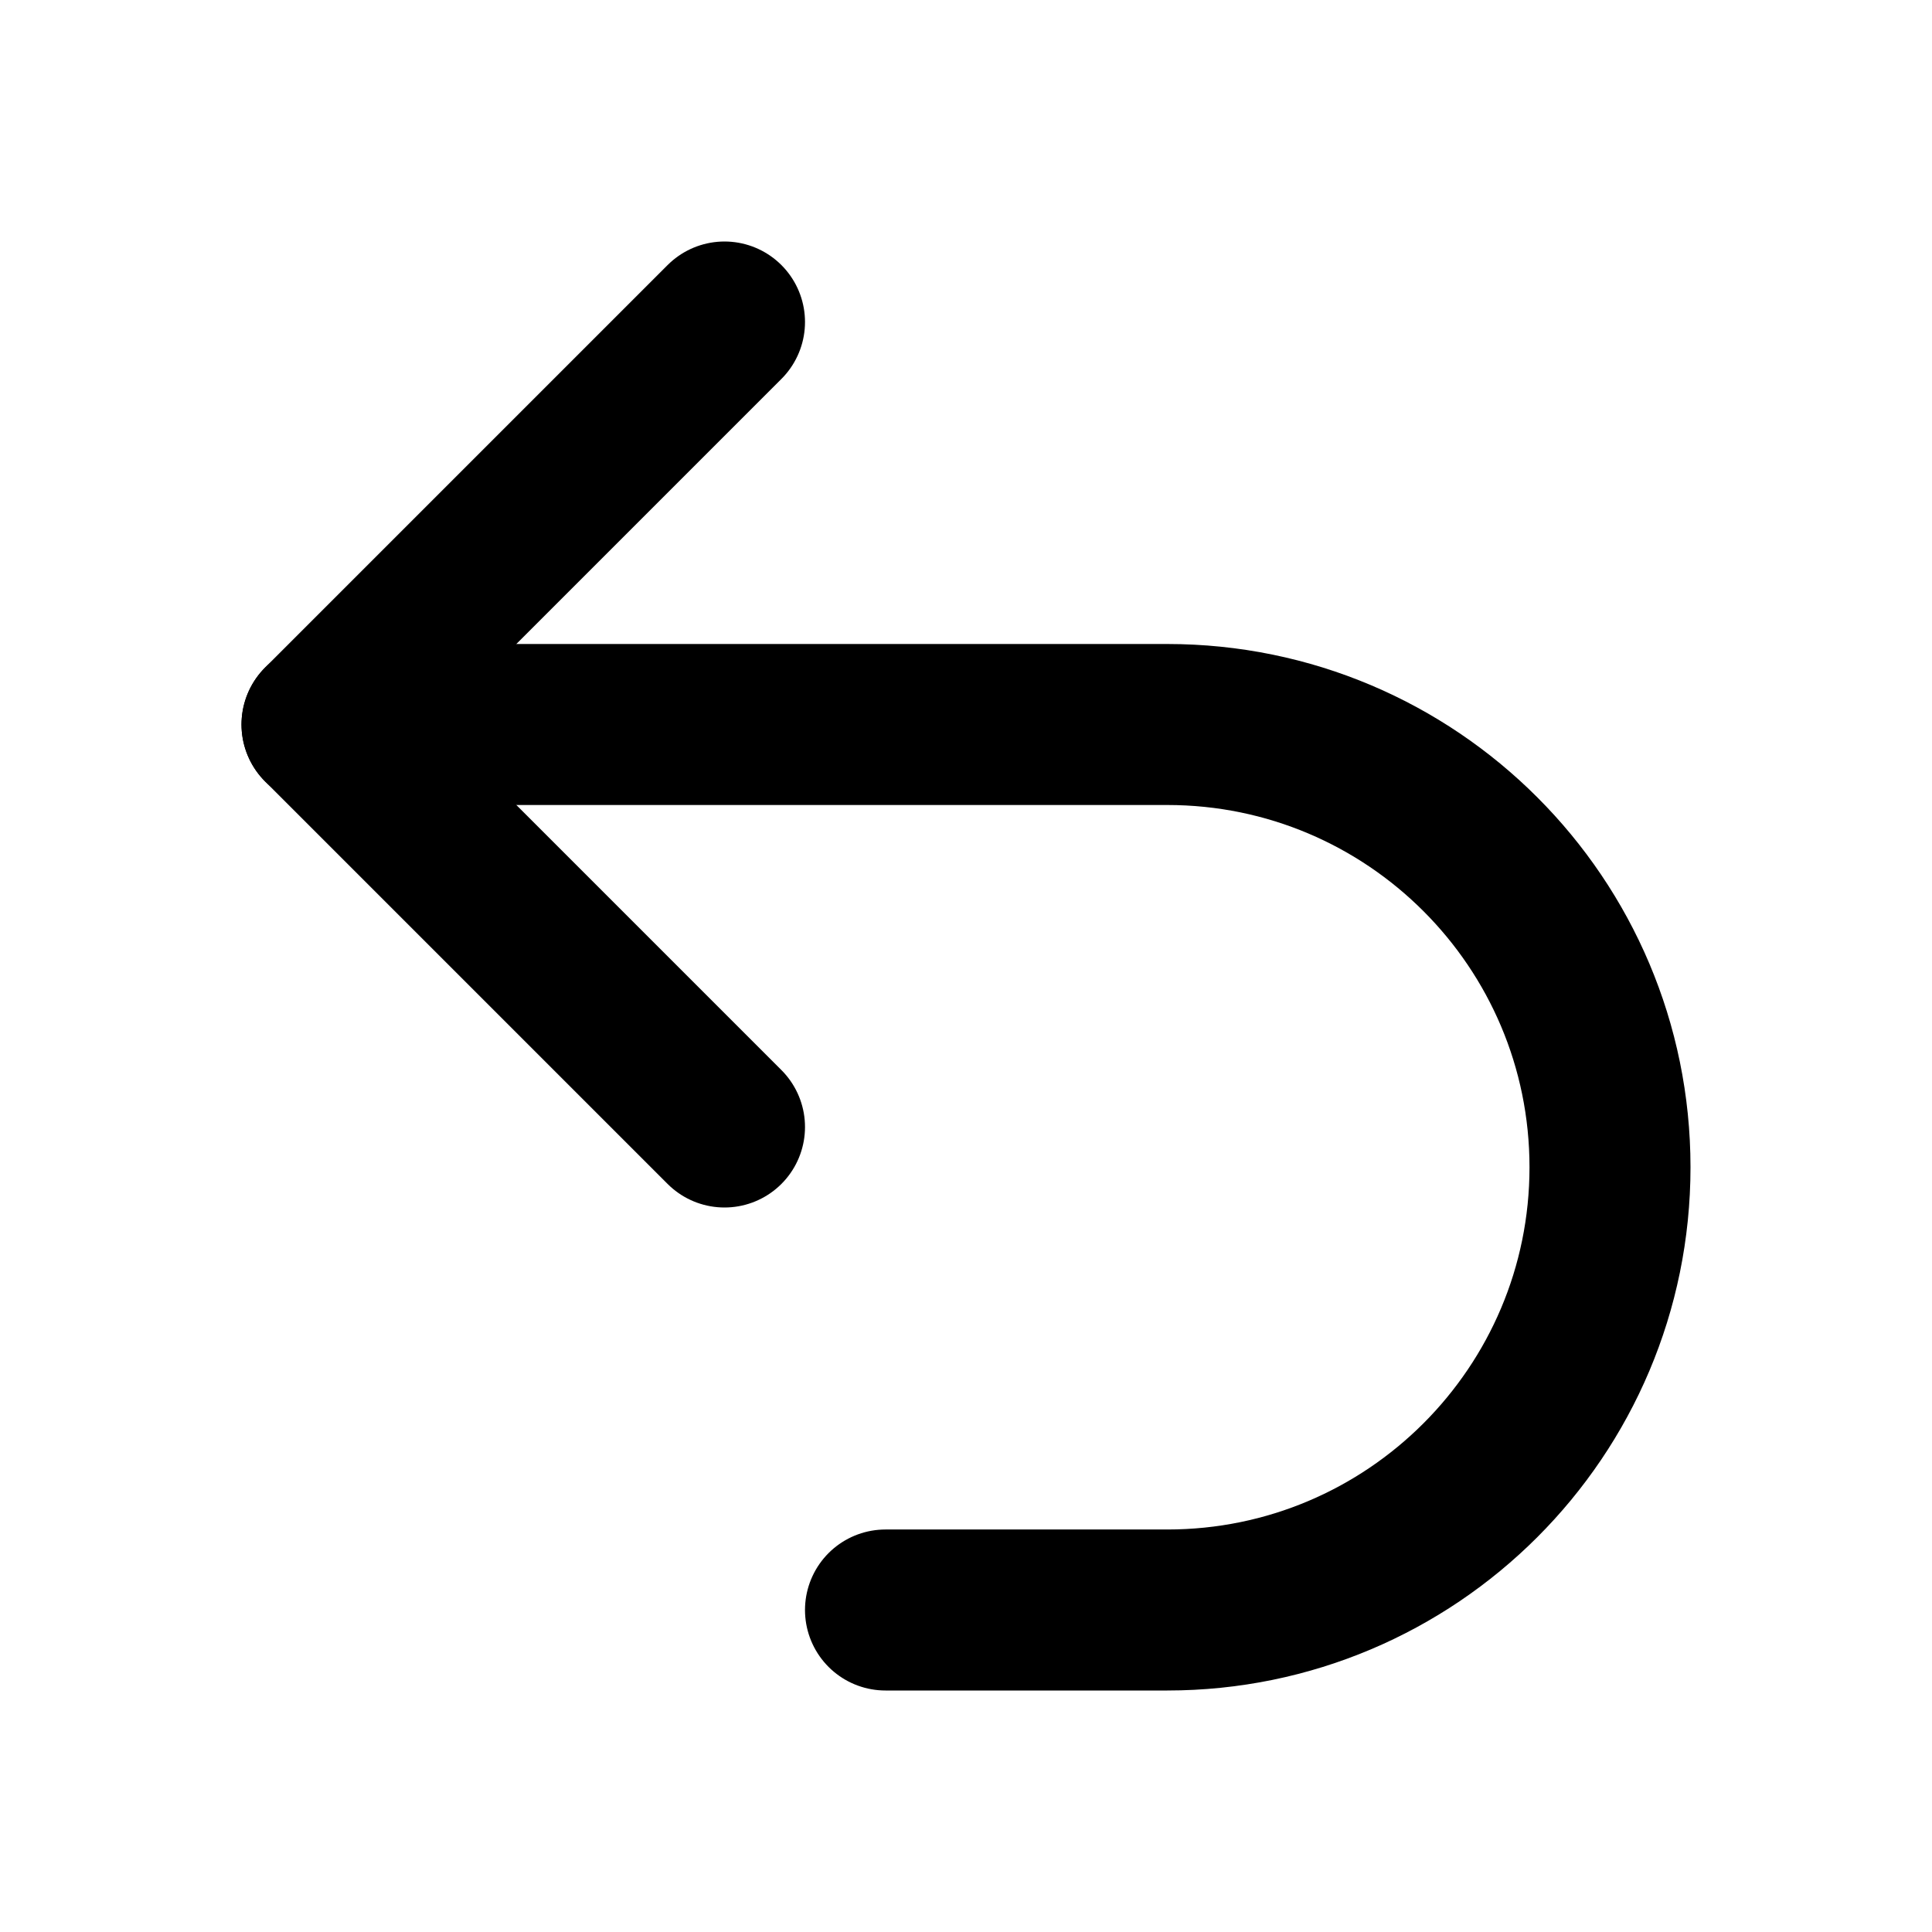
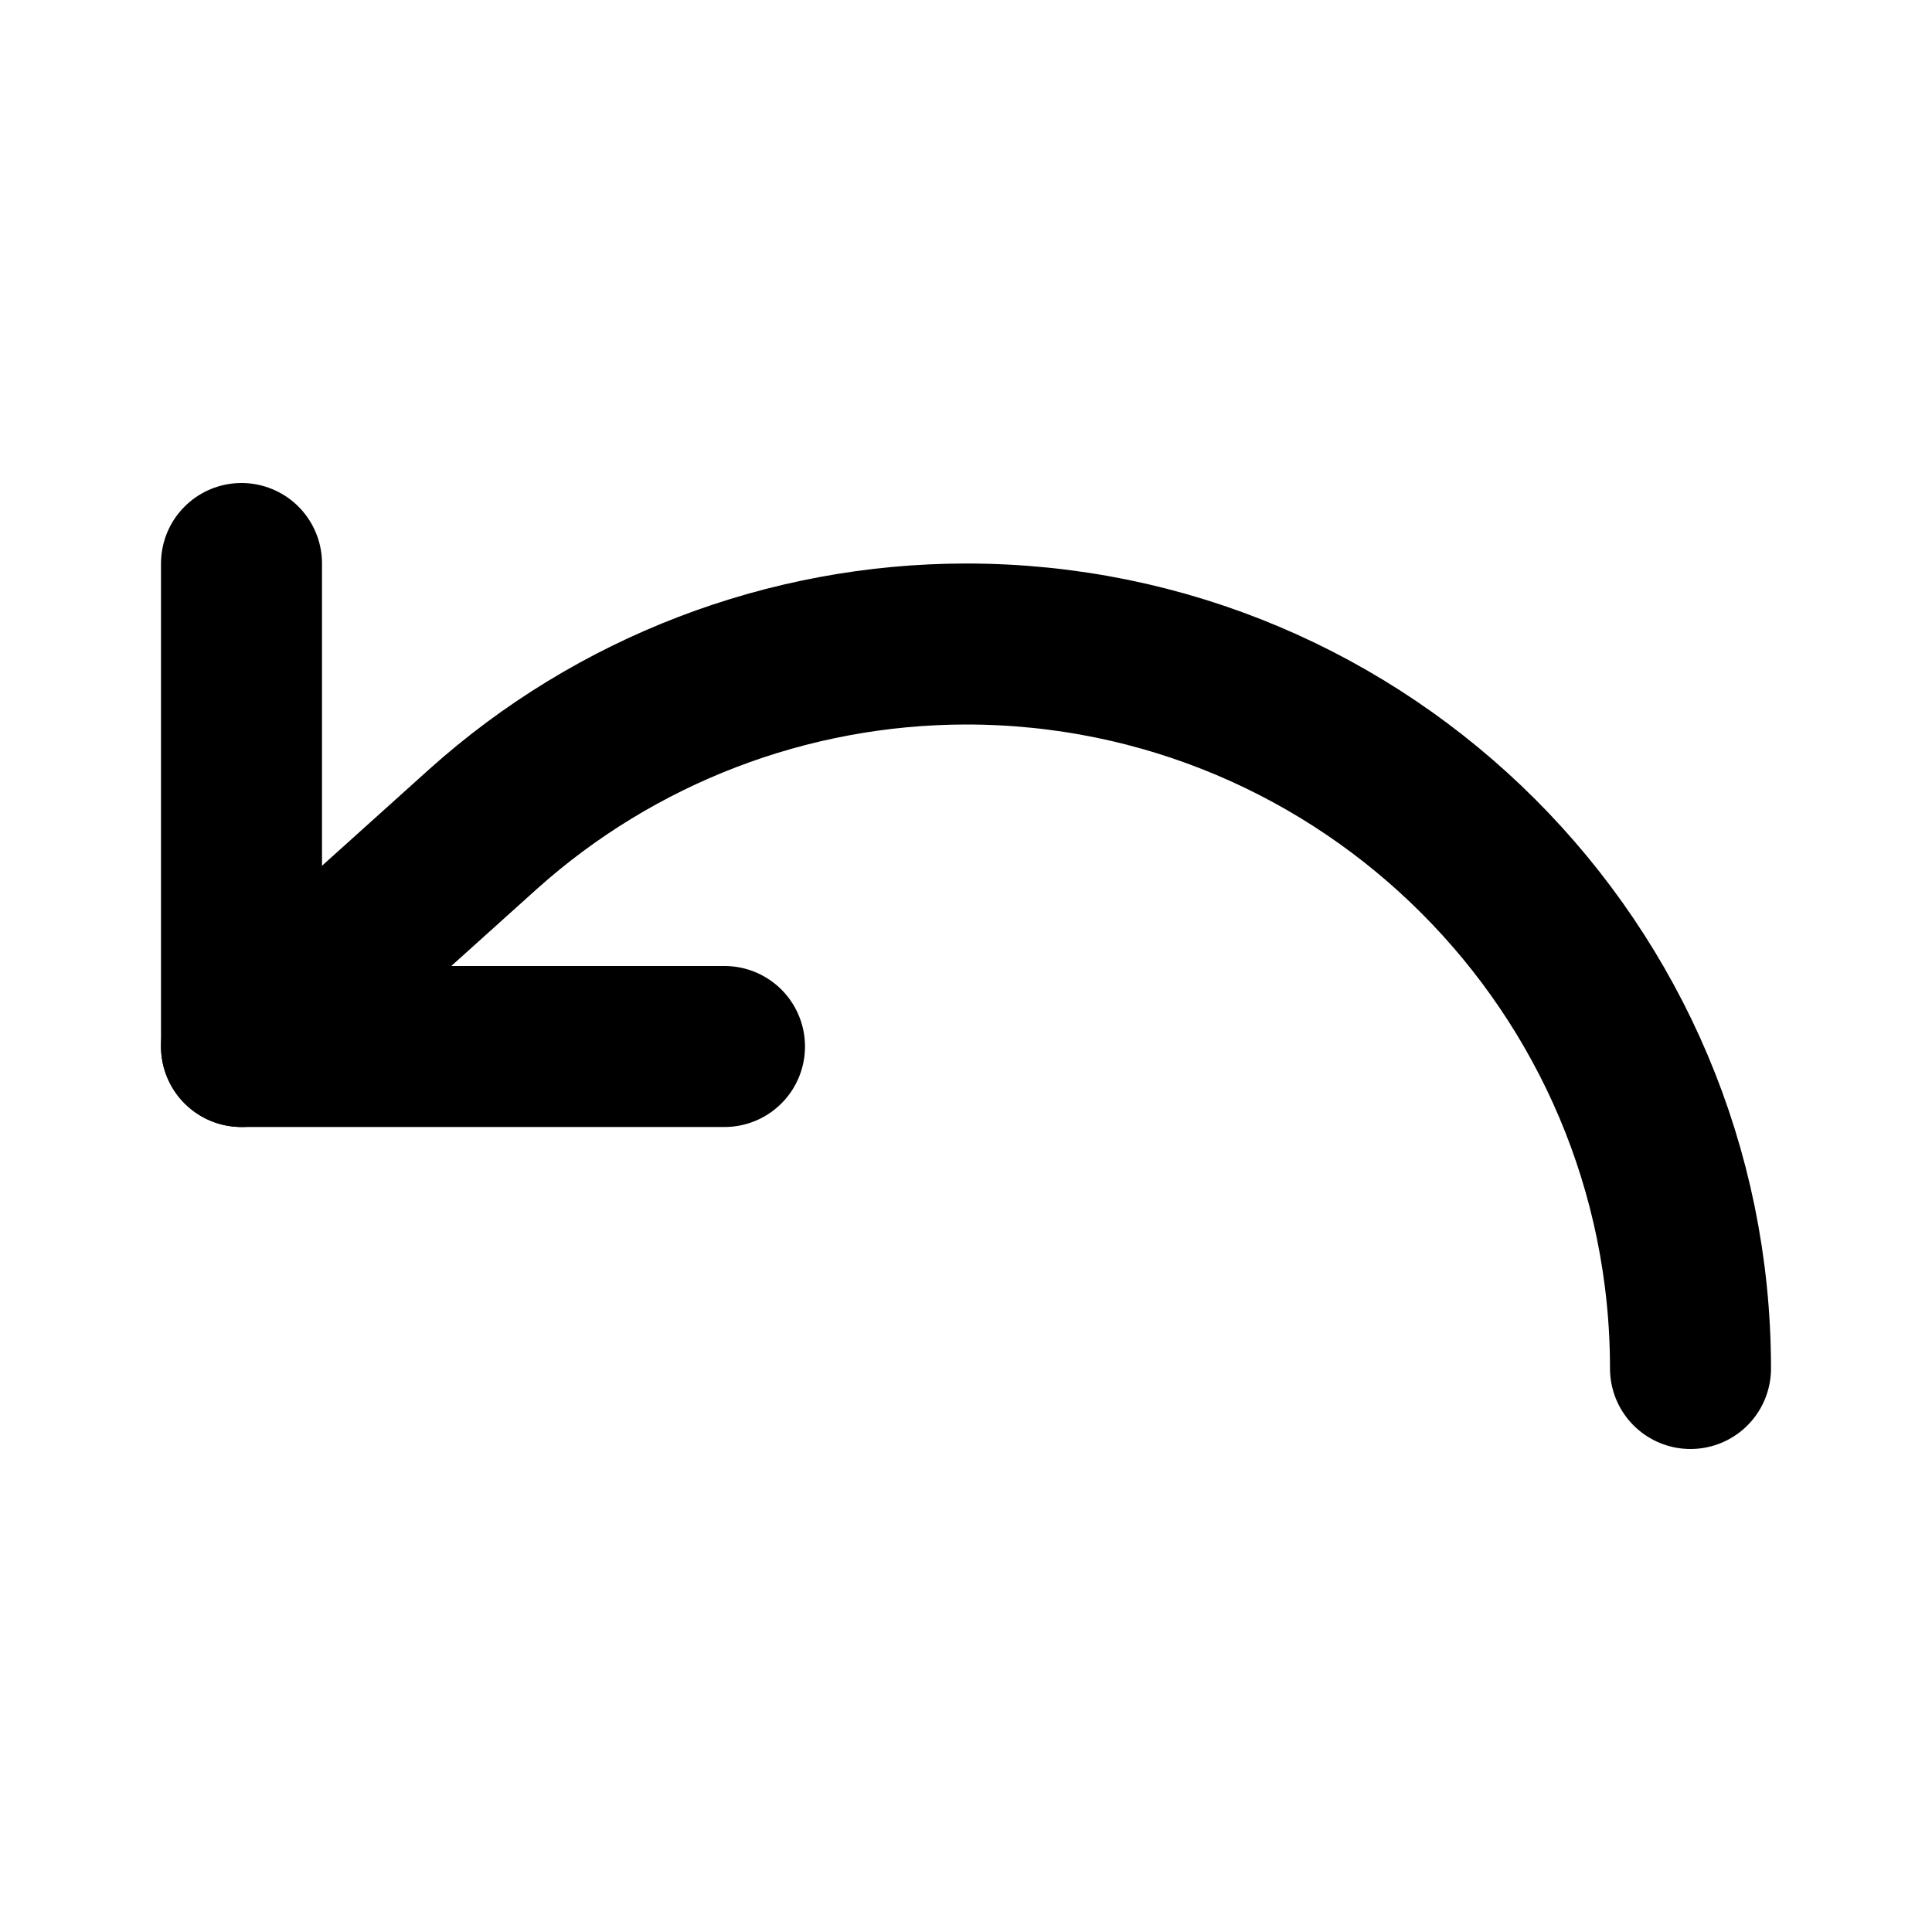
- <svg xmlns="http://www.w3.org/2000/svg" viewBox="0 0 24 24" fill="none">
+ <svg xmlns="http://www.w3.org/2000/svg" viewBox="0 0 24 24">
  <g fill="none" stroke="currentColor" stroke-linecap="round" stroke-linejoin="round" stroke-width="2">
-     <path d="M9 14L4 9l5-5" />
-     <path d="M4 9h10.5a5.5 5.5 0 0 1 5.5 5.5a5.5 5.5 0 0 1-5.5 5.5H11" />
+     <path d="M3 7v6h6" />
+     <path d="M21 17a9 9 0 0 0-9-9a9 9 0 0 0-6 2.3L3 13" />
  </g>
</svg>
